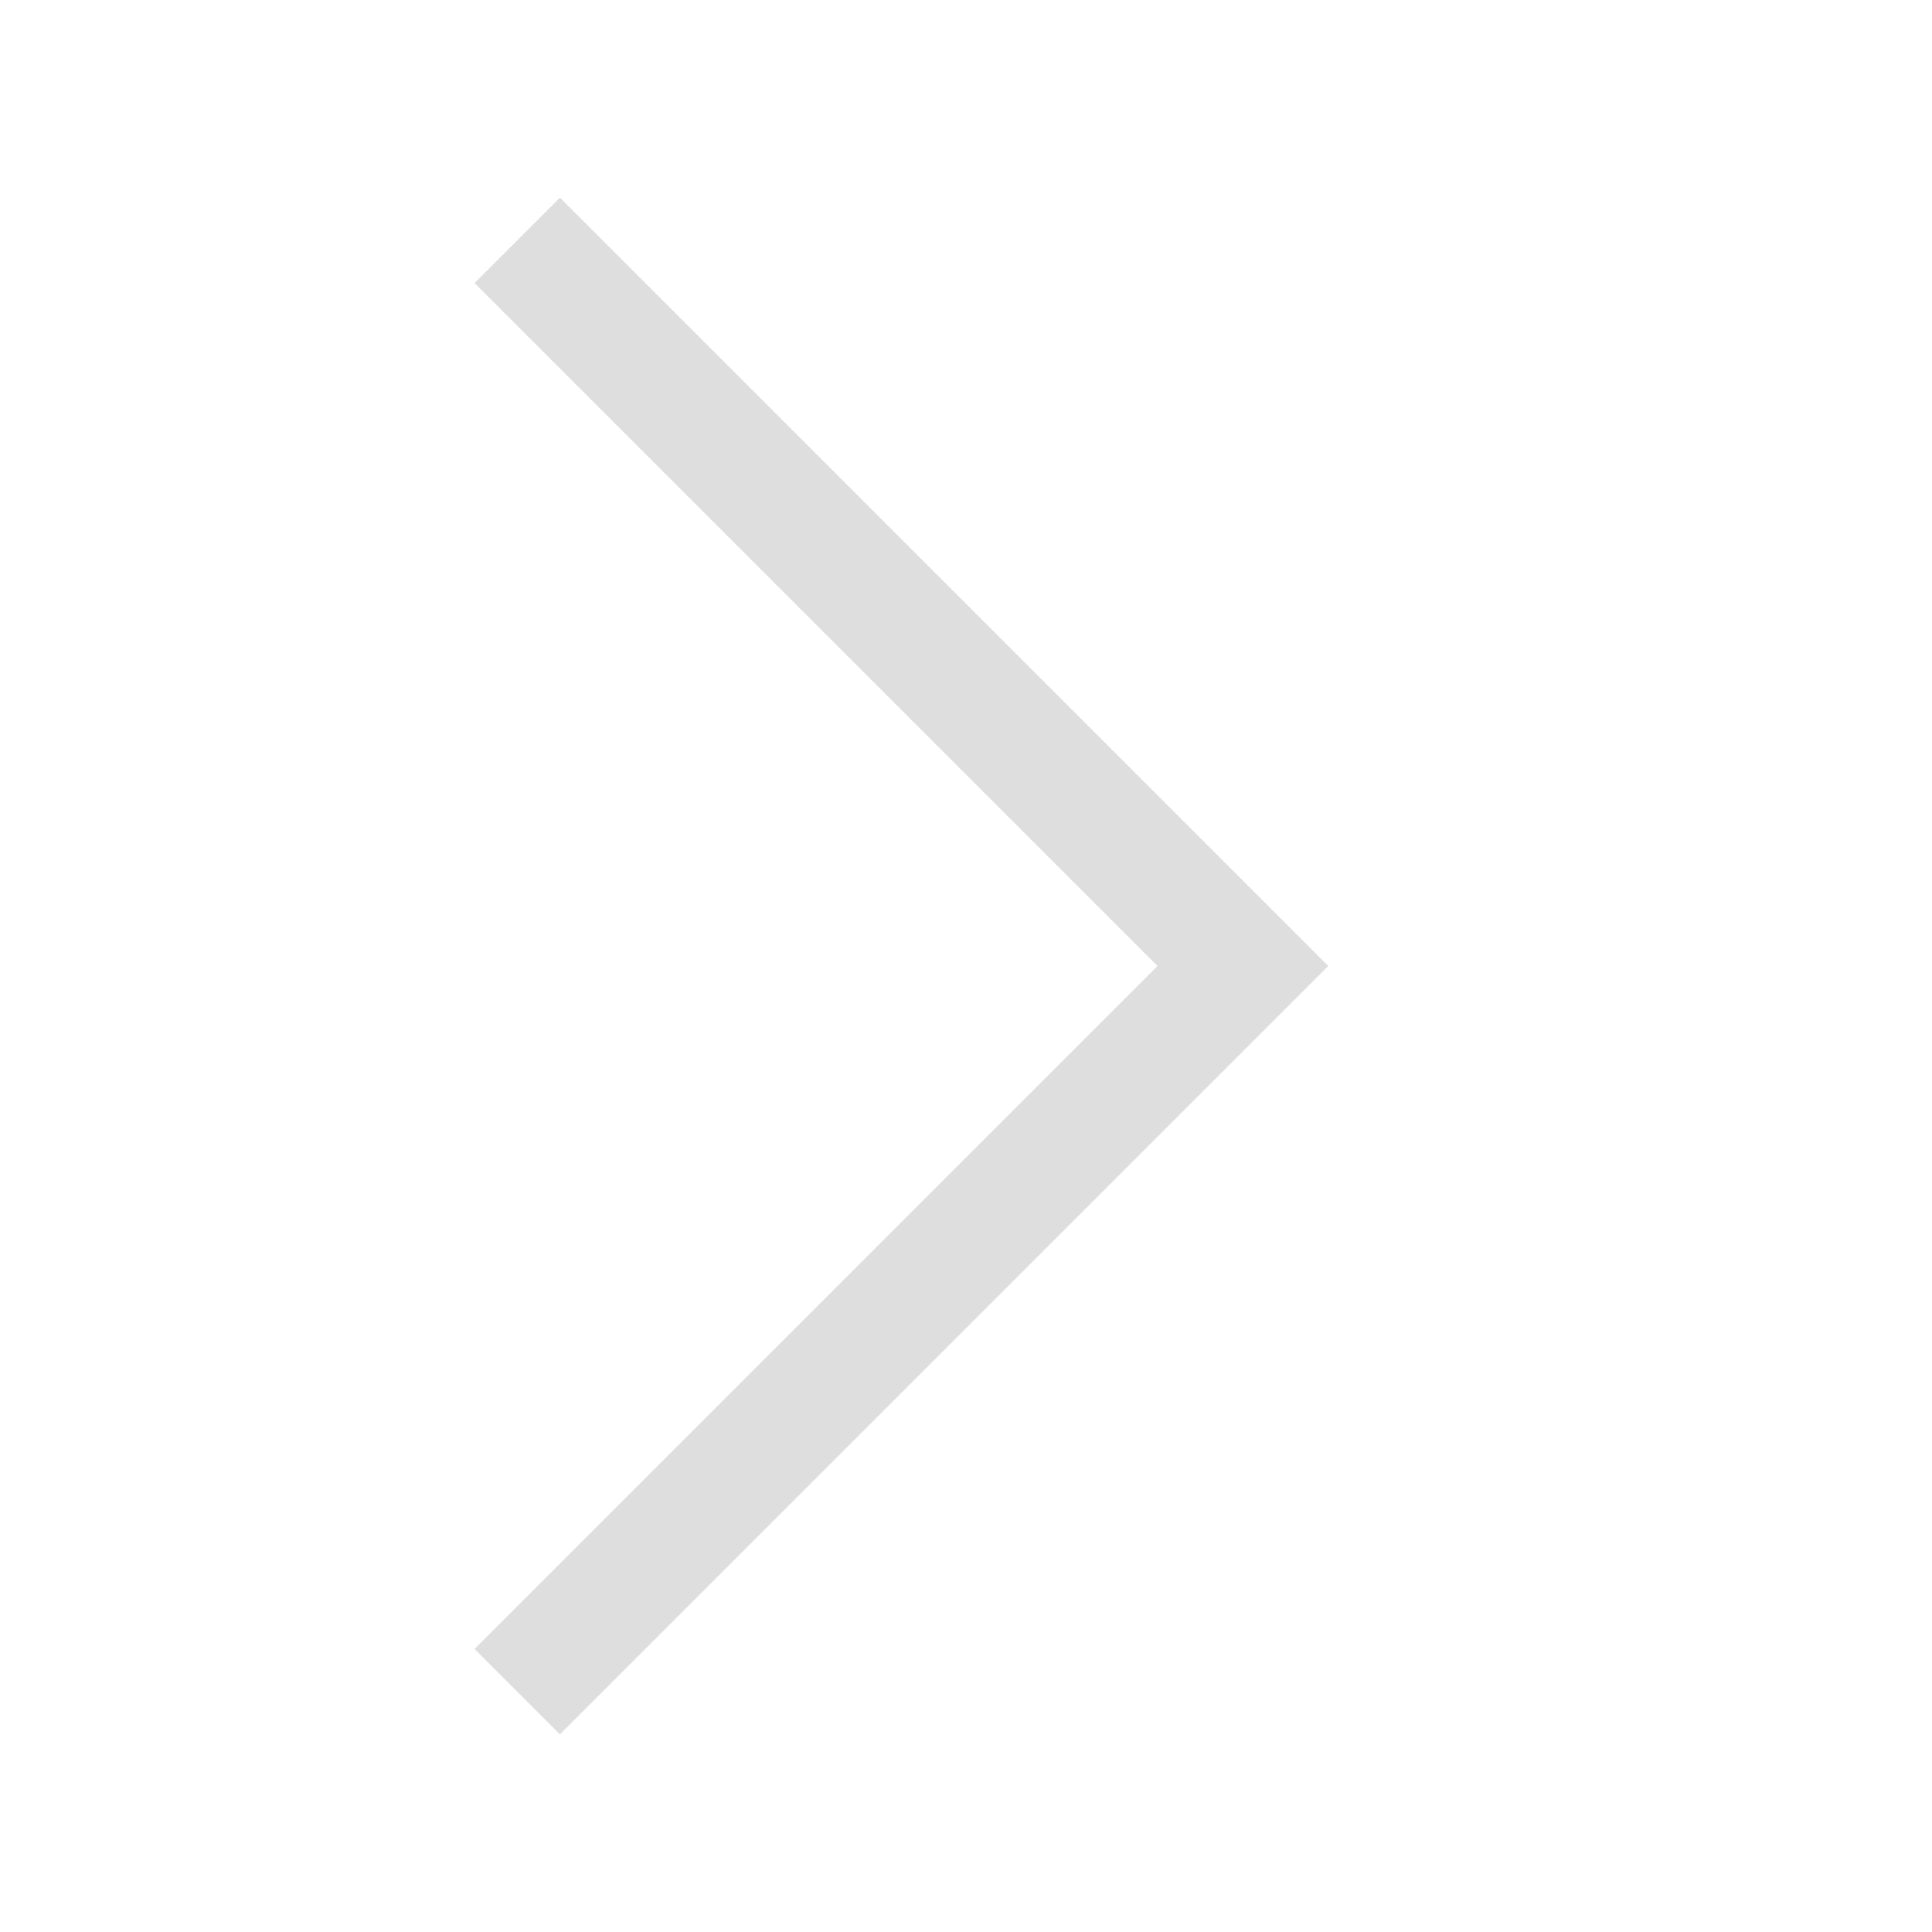
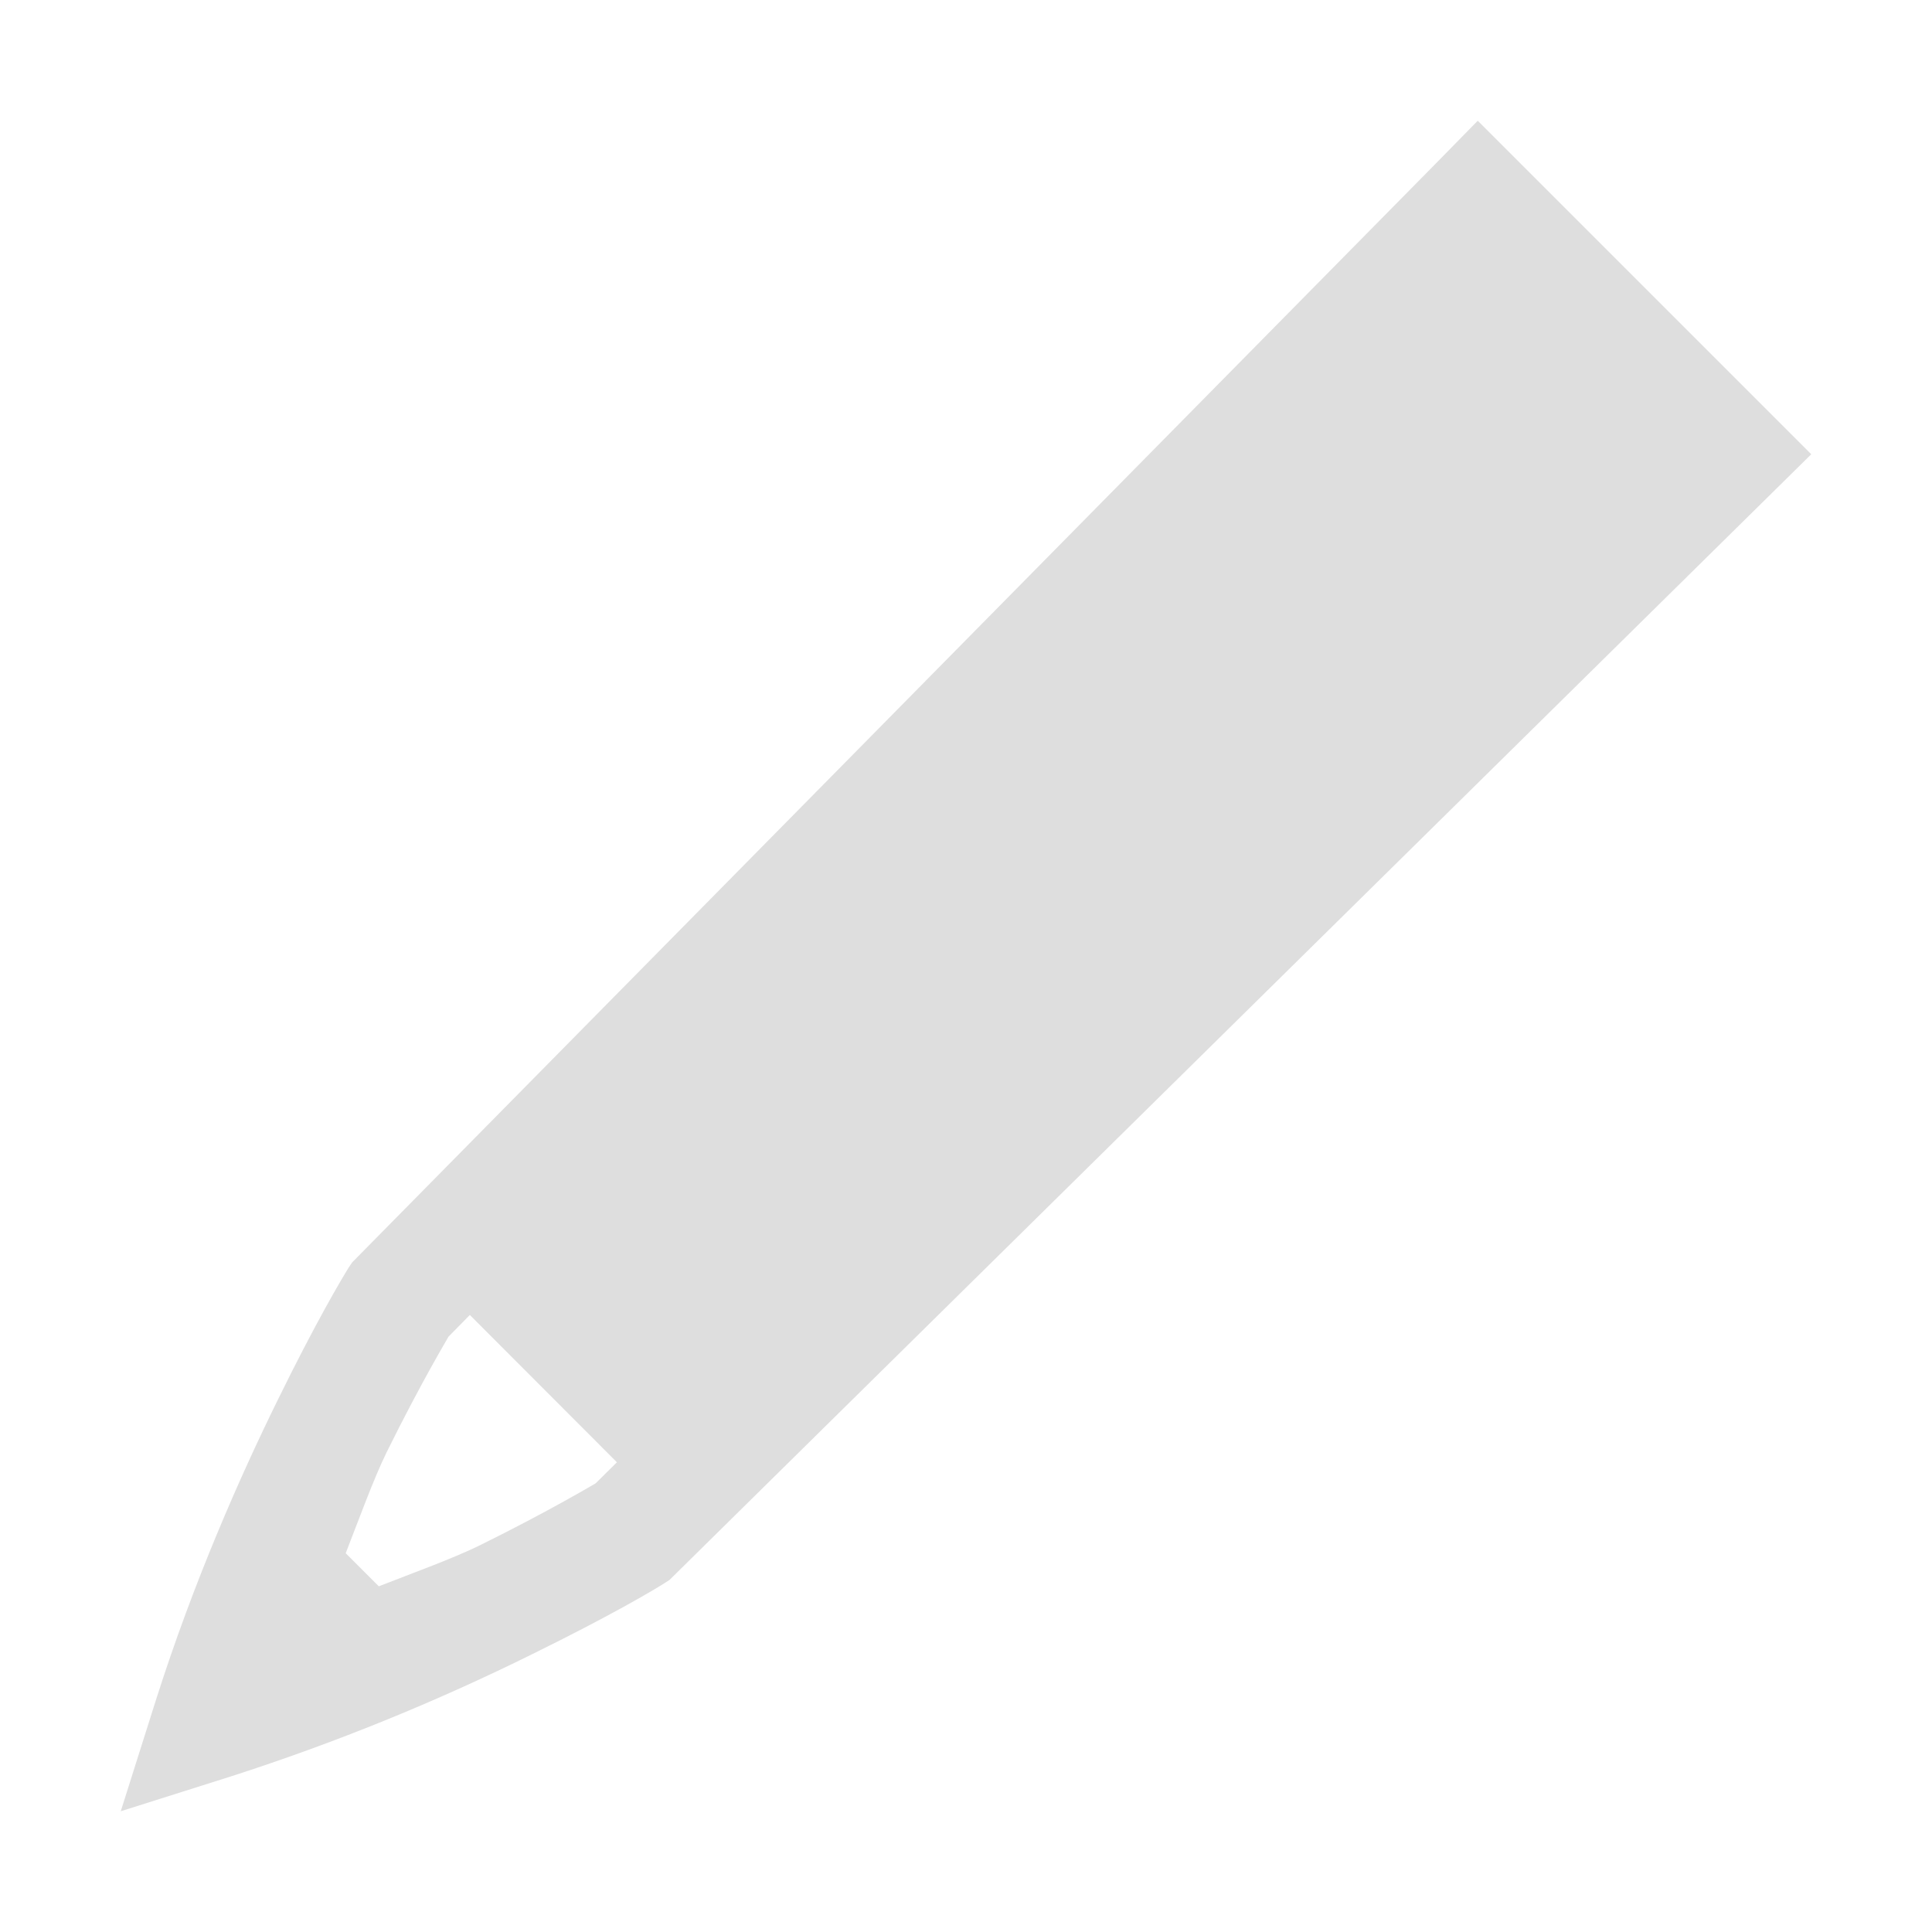
- <svg width="16" height="16" version="1.1">
-   <defs>
-     <style id="current-color-scheme" type="text/css">.ColorScheme-Text { color:#dedede; }</style>
-   </defs>
-   <path class="ColorScheme-Text" d="M 4.637,1.637 11,8 4.637,14.363 3.93,13.656 9.586,8 3.93,2.344 4.637,1.637 Z" fill="currentColor" />
+ <svg xmlns="http://www.w3.org/2000/svg" width="16" height="16" version="1.1">
+   <path d="m12.238 1-0.353 0.36-8.969 9.095-0.03 0.045c-0.061 0.099-0.27 0.45-0.583 1.088-0.314 0.638-0.7 1.51-1.012 2.492l-0.291 0.92 0.92-0.291a18.163 18.163 0 0 0 2.492-1.012c0.638-0.314 0.987-0.52 1.088-0.584l0.045-0.029 9.455-9.322zm-8.347 9.89 1.218 1.22-0.177 0.175c7e-3 -5e-3 -0.379 0.227-0.961 0.514-0.214 0.105-0.536 0.222-0.834 0.338l-0.274-0.274c0.116-0.298 0.233-0.62 0.338-0.834 0.287-0.582 0.518-0.966 0.514-0.96z" fill="#dedede" font-size="15" letter-spacing="0" word-spacing="0" />
</svg>
